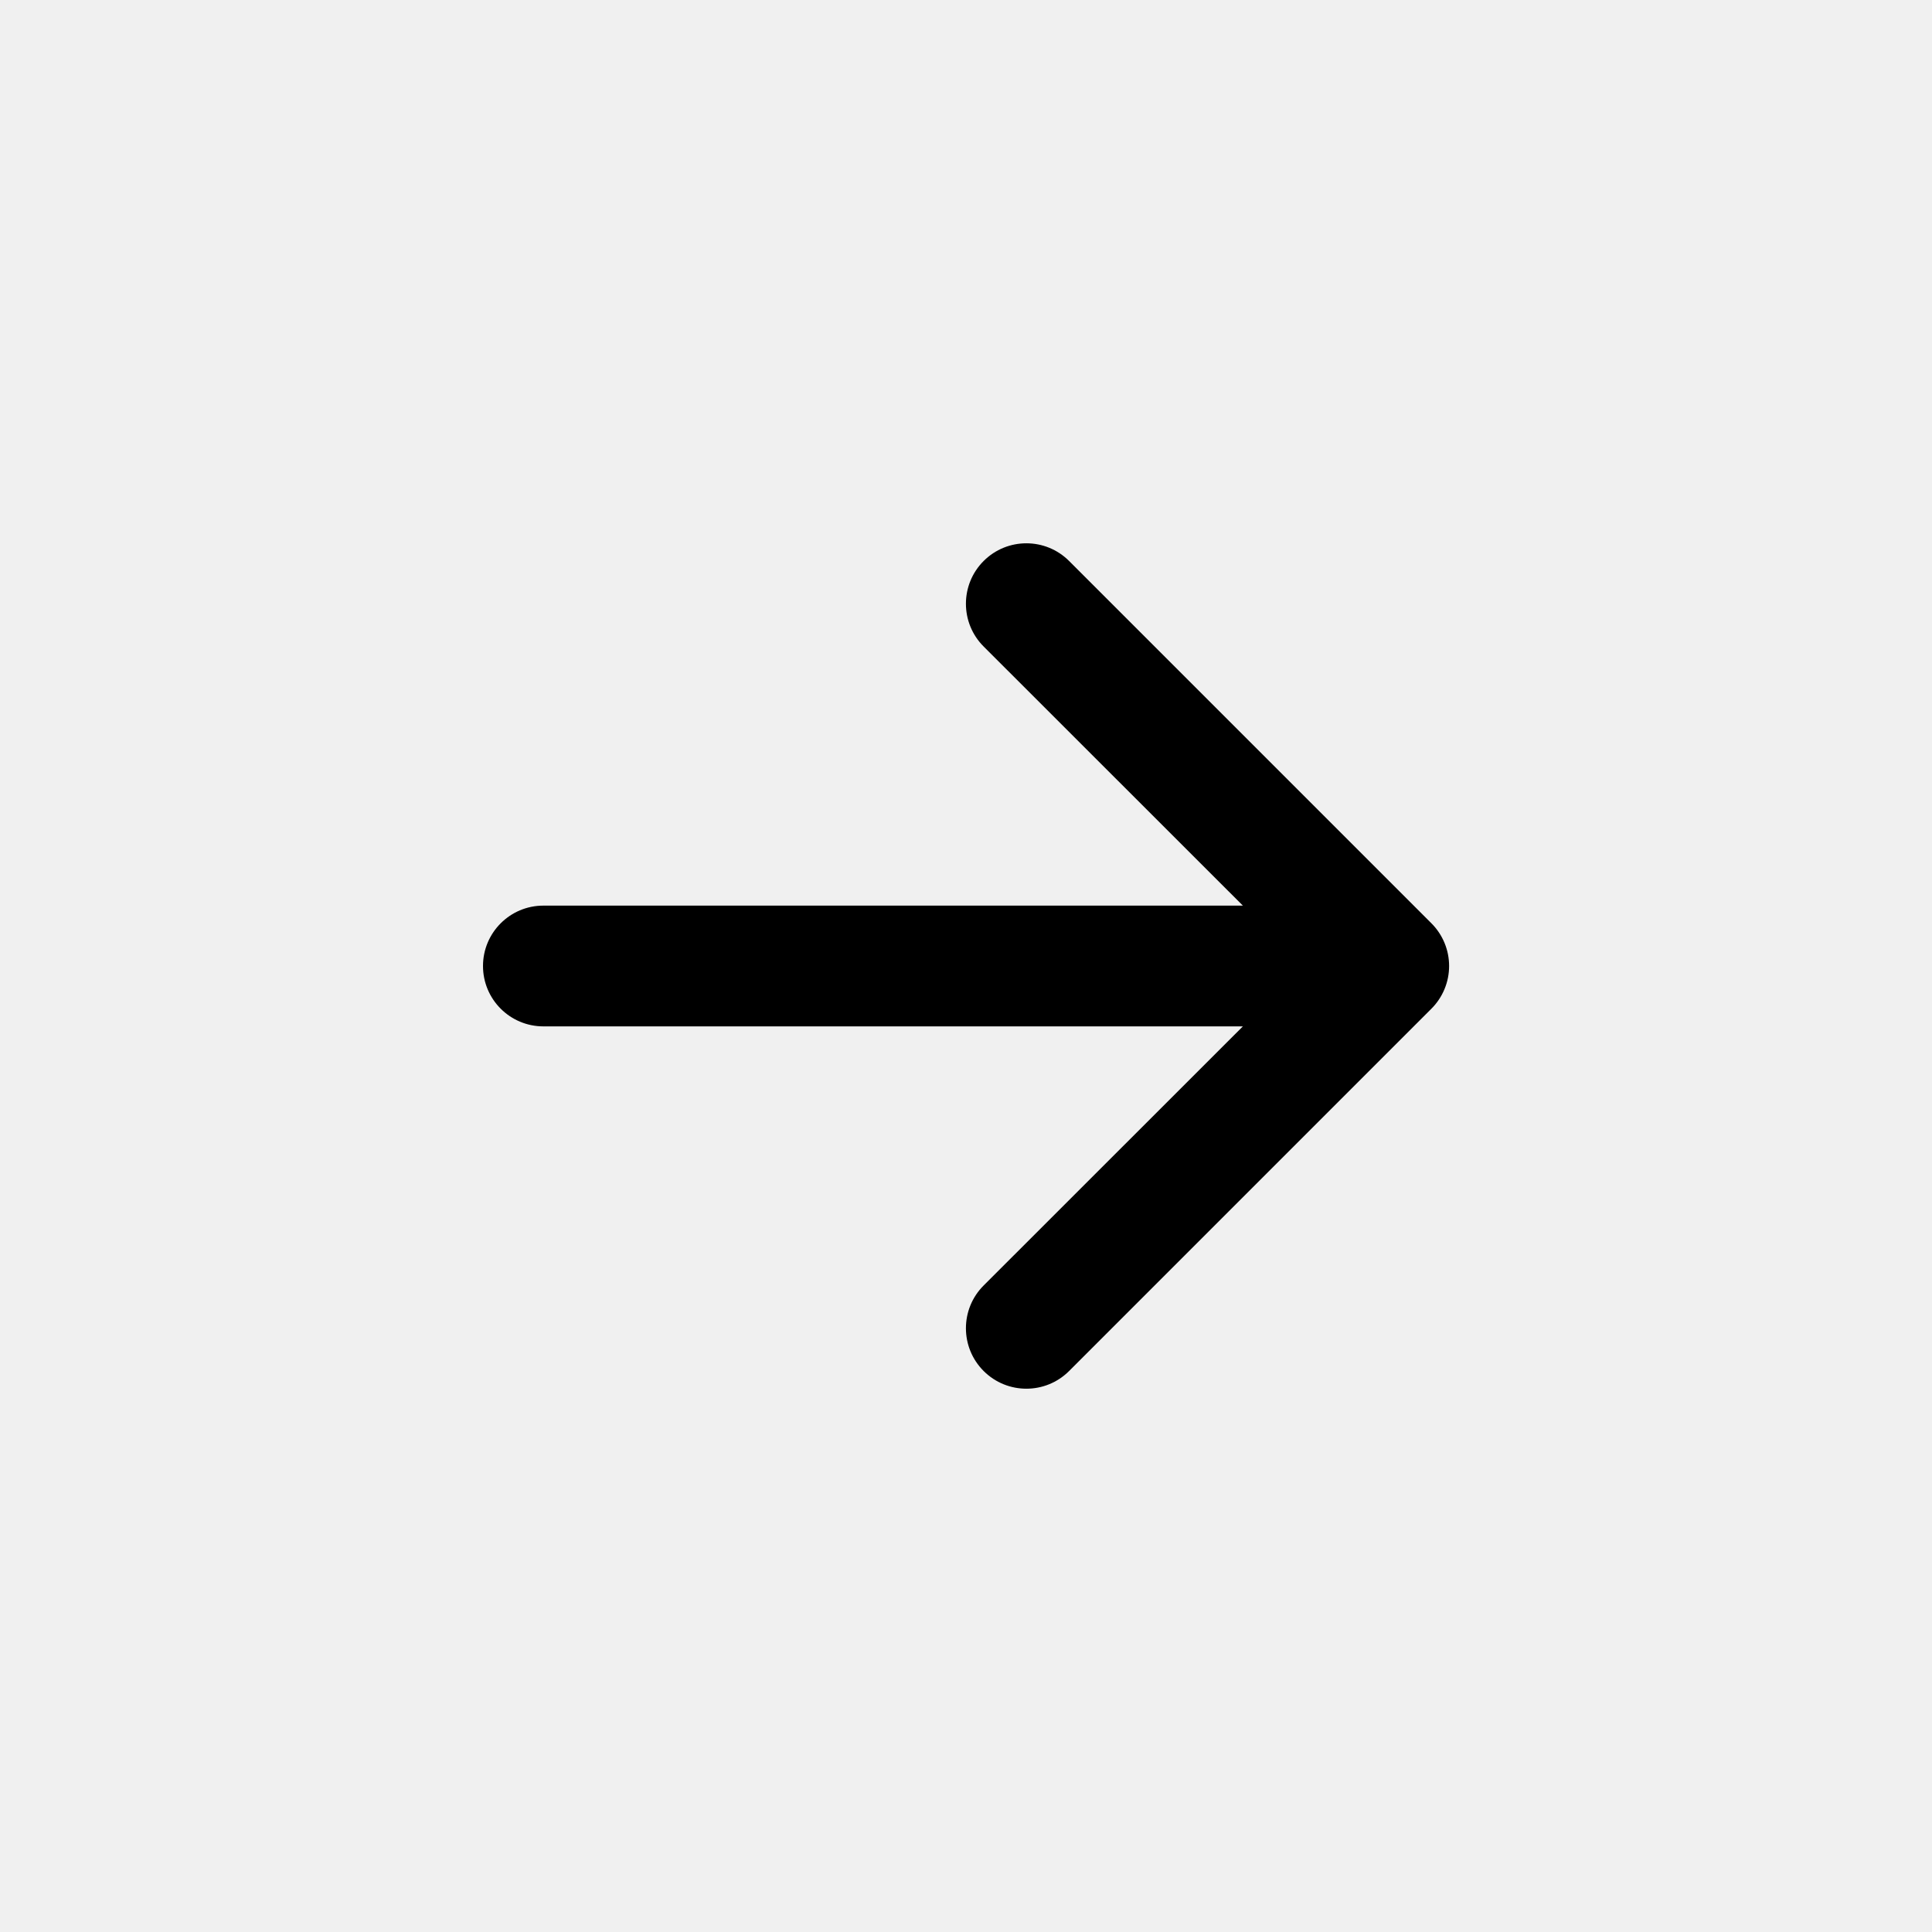
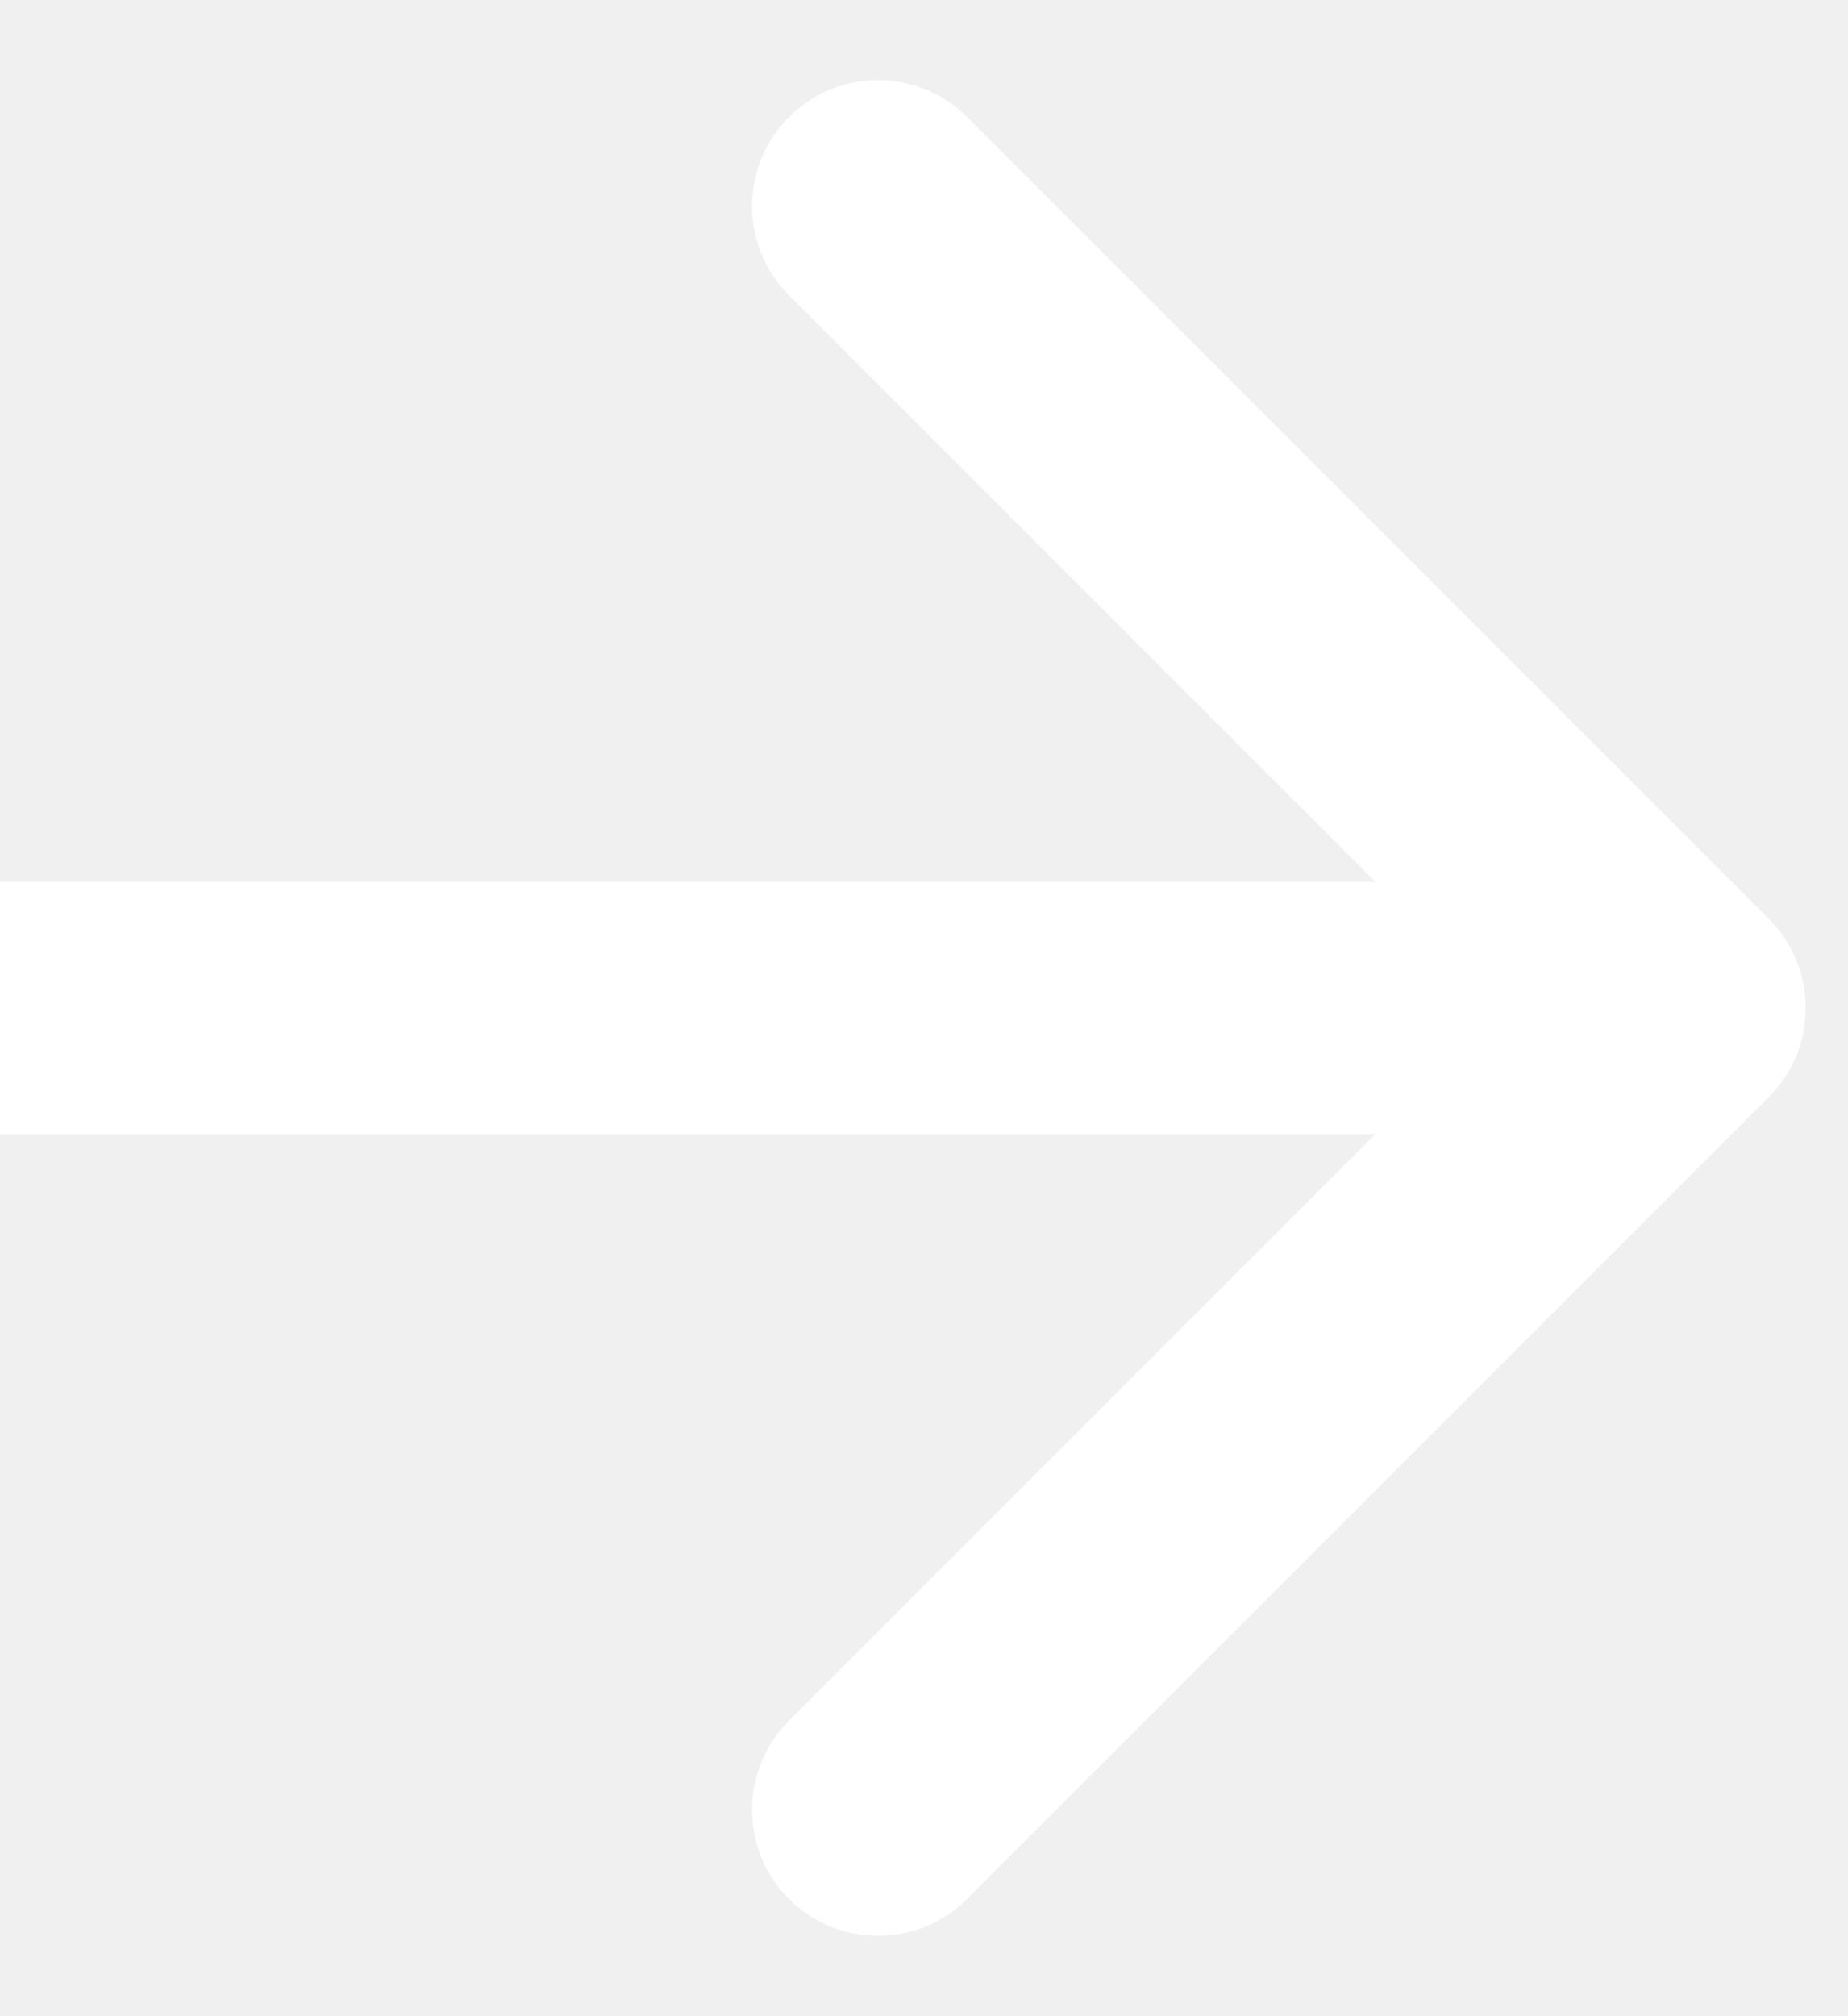
- <svg xmlns="http://www.w3.org/2000/svg" width="16" height="16" fill="currentColor" class="bi bi-arrow-right-short" viewBox="0 0 16 16">
-   <path fill-rule="evenodd" d="M4 8a.5.5 0 0 1 .5-.5h5.793L8.146 5.354a.5.5 0 1 1 .708-.708l3 3a.5.5 0 0 1 0 .708l-3 3a.5.5 0 0 1-.708-.708L10.293 8.5H4.5A.5.5 0 0 1 4 8z" />
+ <svg xmlns="http://www.w3.org/2000/svg" width="22" height="24" viewBox="0 0 22 24" fill="none">
+   <path d="M21.061 13.061C21.646 12.475 21.646 11.525 21.061 10.939L11.515 1.393C10.929 0.808 9.979 0.808 9.393 1.393C8.808 1.979 8.808 2.929 9.393 3.515L17.879 12L9.393 20.485C8.808 21.071 8.808 22.021 9.393 22.607C9.979 23.192 10.929 23.192 11.515 22.607L21.061 13.061ZM0 13.5H20V10.5H0V13.5Z" fill="white" />
</svg>
